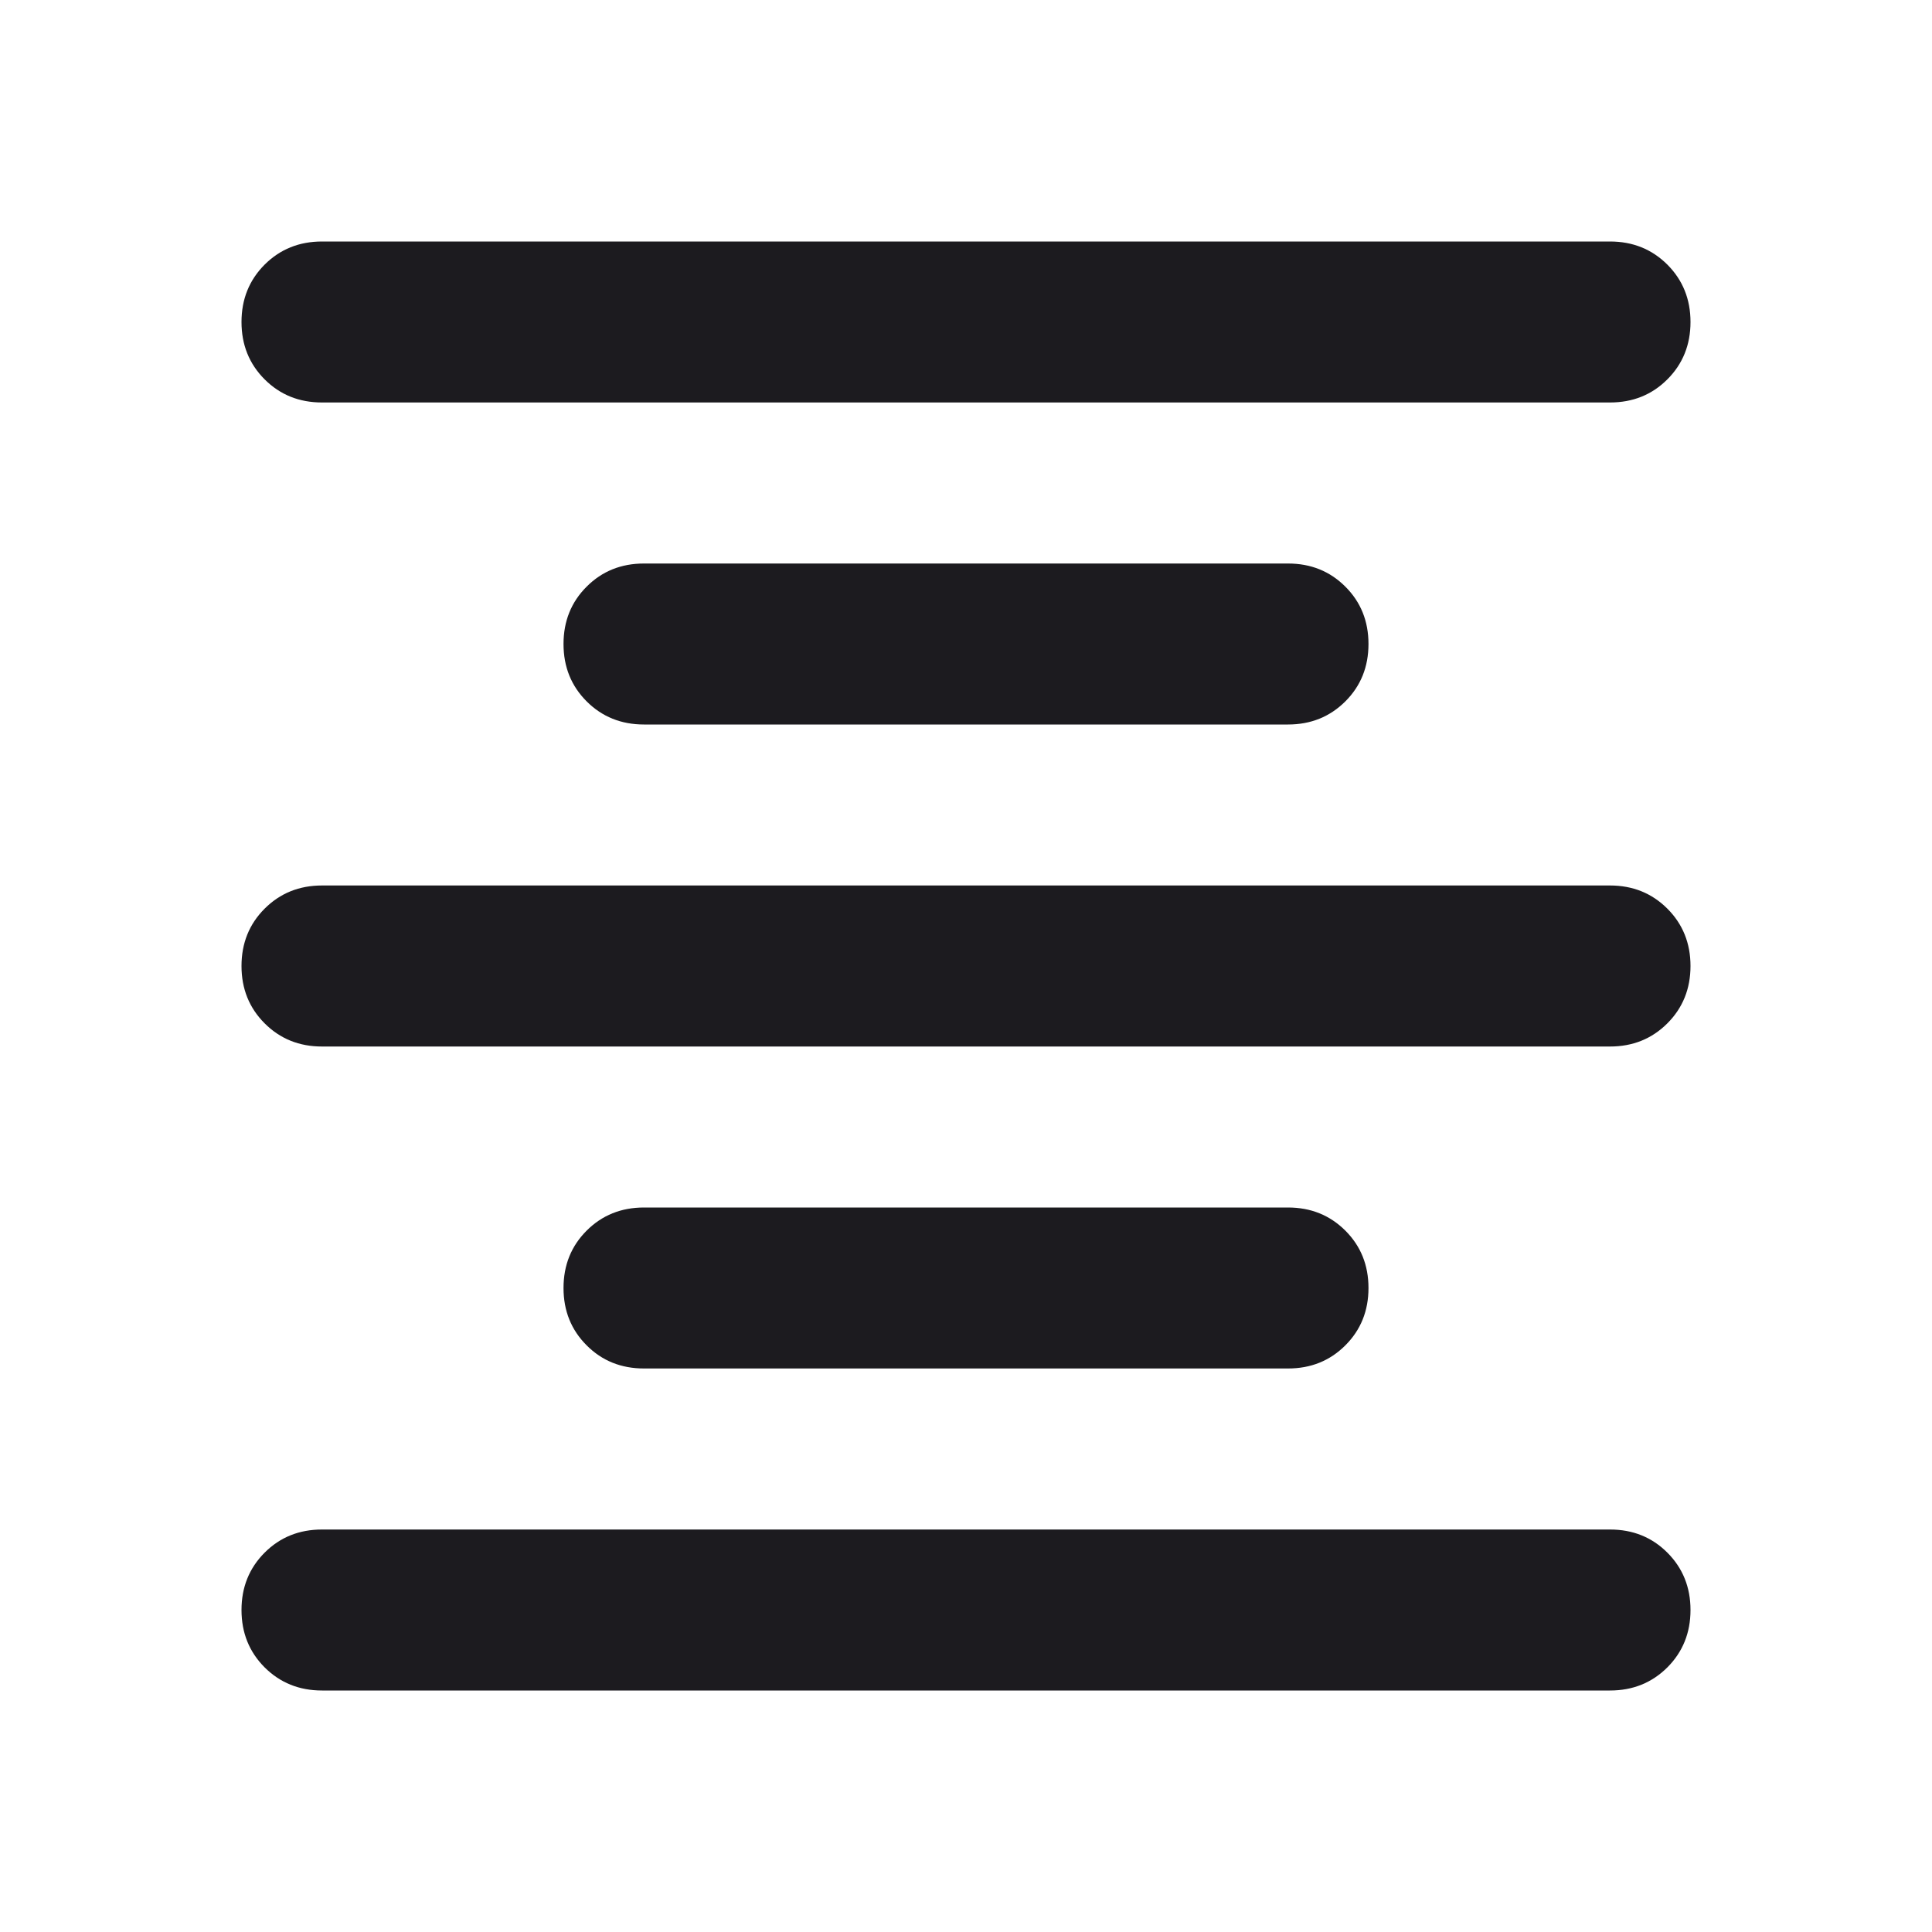
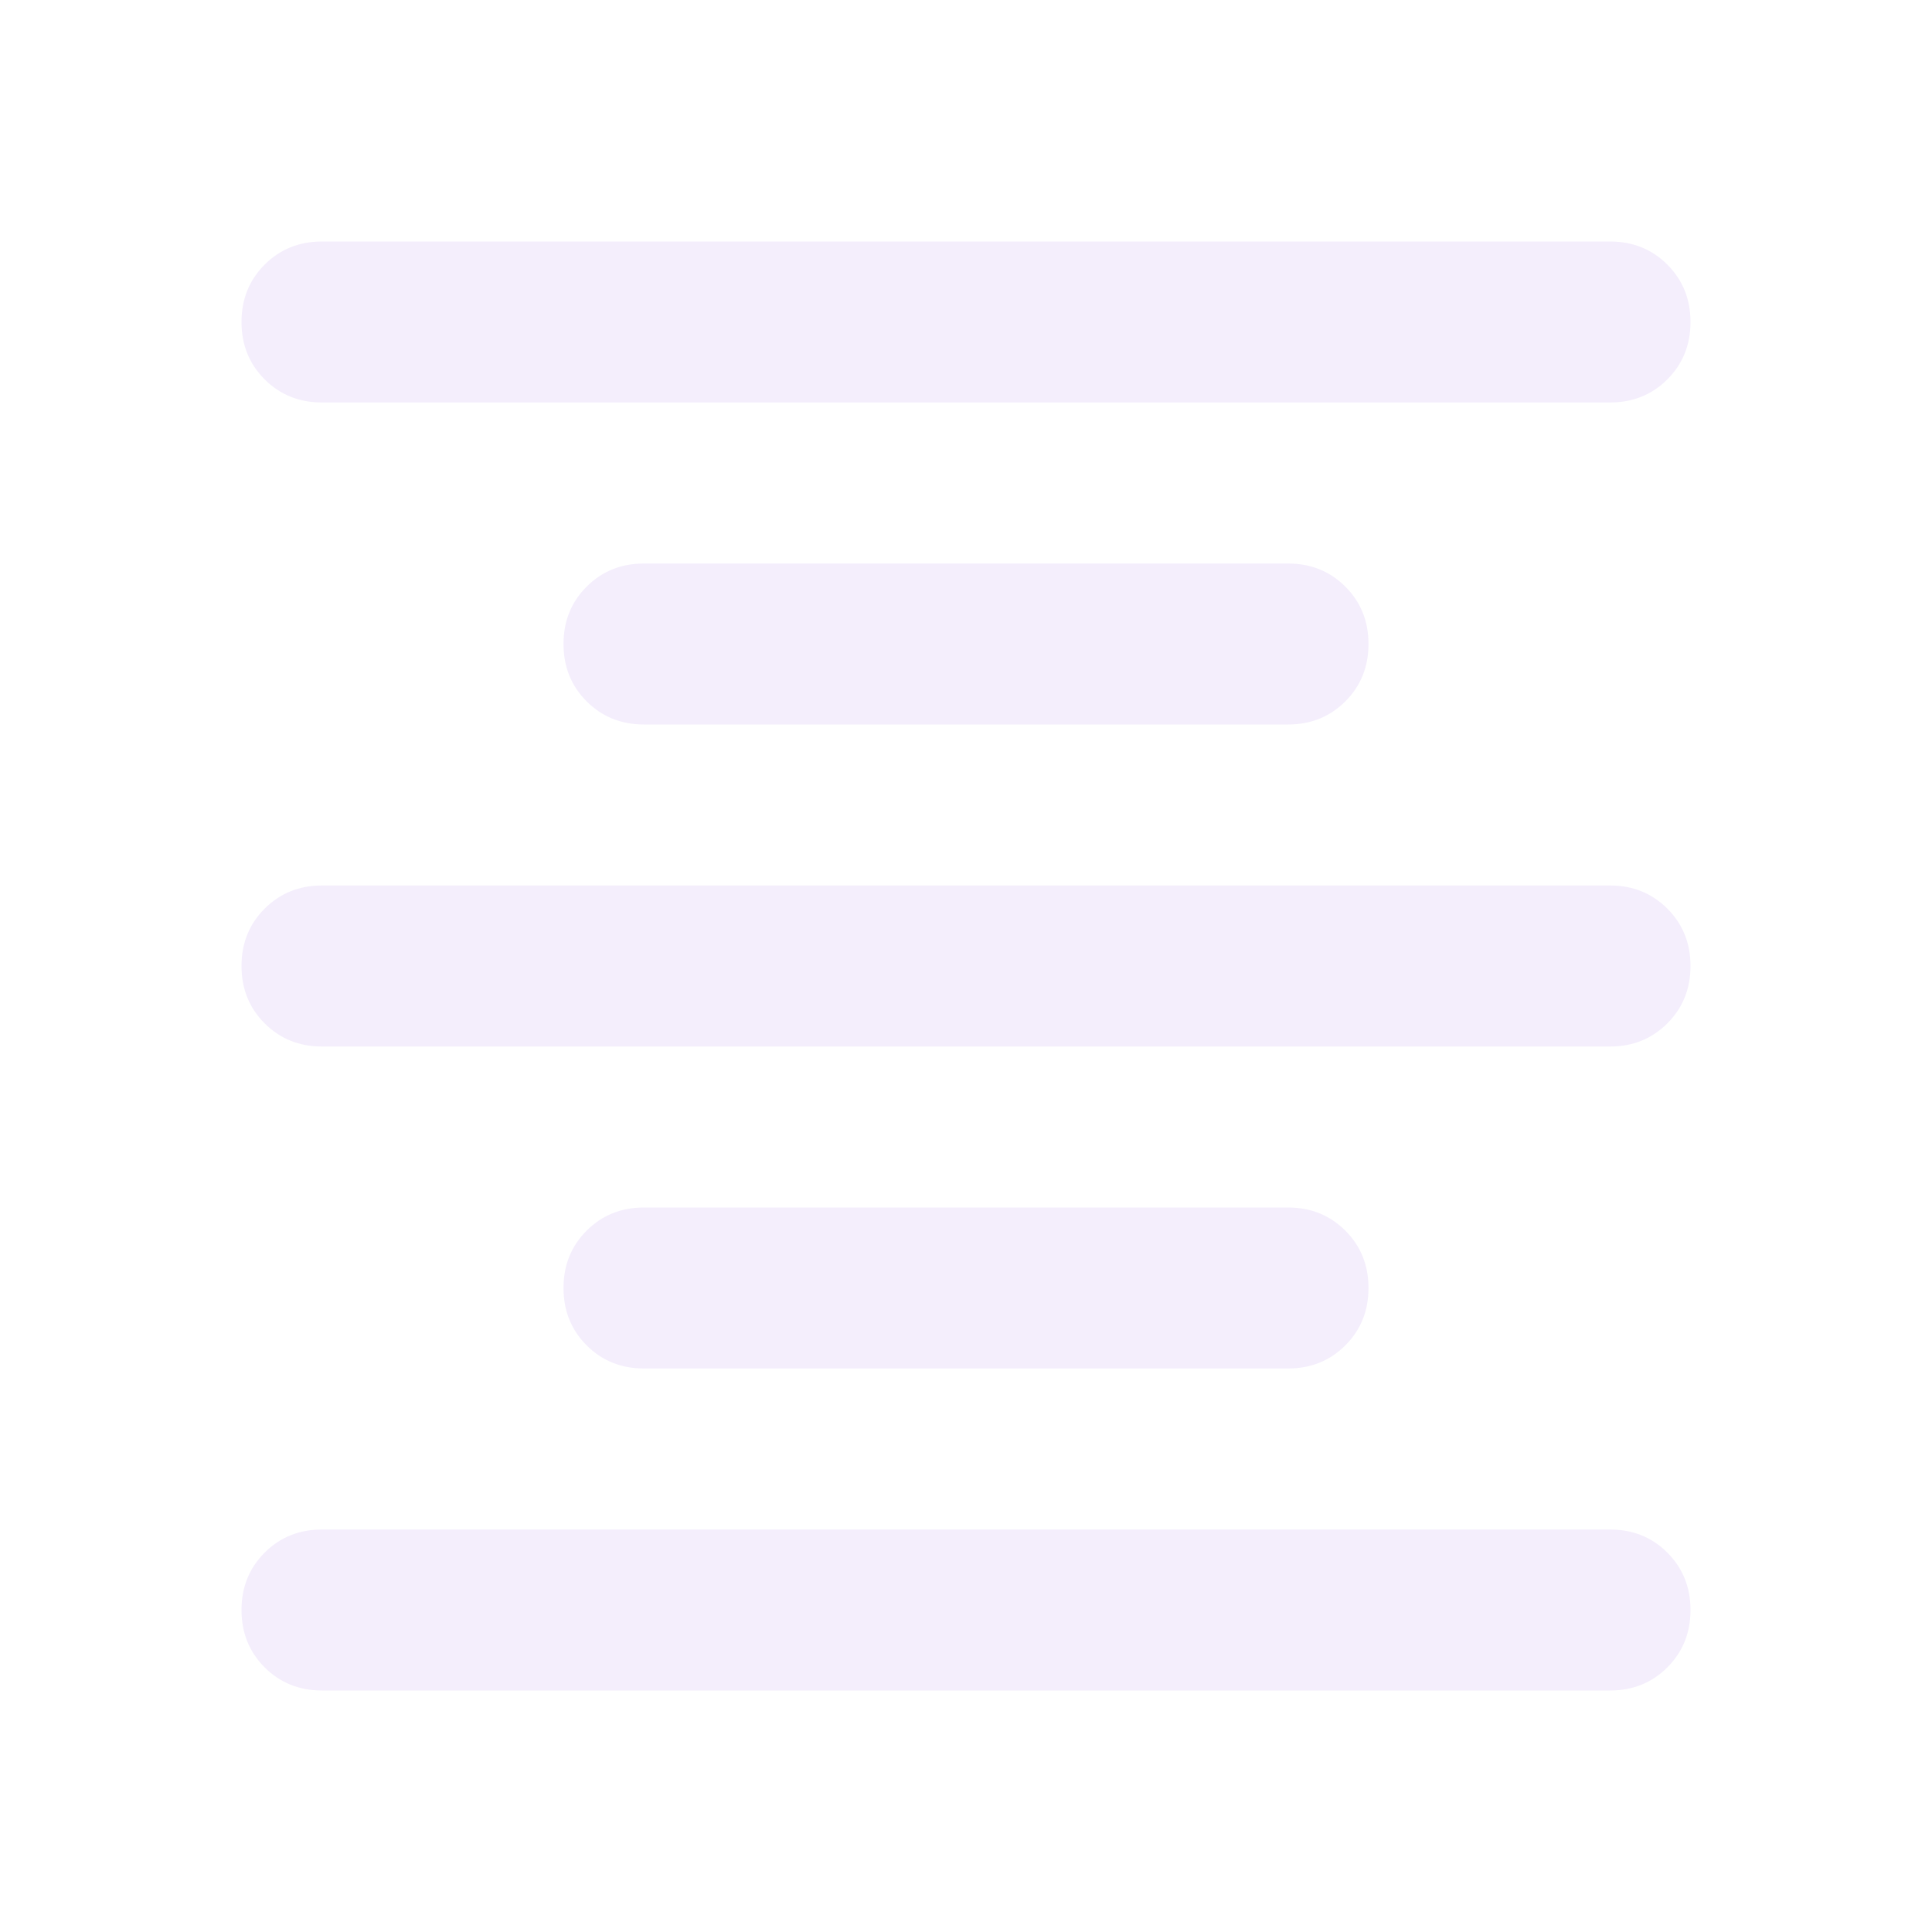
<svg xmlns="http://www.w3.org/2000/svg" width="34" height="34" viewBox="0 0 34 34" fill="none">
  <mask id="mask0_7_357" style="mask-type:alpha" maskUnits="userSpaceOnUse" x="0" y="0" width="34" height="34">
-     <rect width="34" height="34" fill="#D9D9D9" />
+     <rect width="34" height="34" fill="#F4EEFC" />
  </mask>
  <g mask="url(#mask0_7_357)">
-     <path d="M5.667 29.75C5.265 29.75 4.929 29.614 4.657 29.343C4.386 29.071 4.25 28.735 4.25 28.333C4.25 27.932 4.386 27.596 4.657 27.324C4.929 27.052 5.265 26.917 5.667 26.917H28.333C28.735 26.917 29.071 27.052 29.343 27.324C29.614 27.596 29.75 27.932 29.75 28.333C29.75 28.735 29.614 29.071 29.343 29.343C29.071 29.614 28.735 29.75 28.333 29.75H5.667ZM11.333 24.083C10.932 24.083 10.595 23.948 10.324 23.676C10.052 23.404 9.917 23.068 9.917 22.667C9.917 22.265 10.052 21.929 10.324 21.657C10.595 21.386 10.932 21.25 11.333 21.25H22.667C23.068 21.25 23.404 21.386 23.676 21.657C23.948 21.929 24.083 22.265 24.083 22.667C24.083 23.068 23.948 23.404 23.676 23.676C23.404 23.948 23.068 24.083 22.667 24.083H11.333ZM5.667 18.417C5.265 18.417 4.929 18.281 4.657 18.009C4.386 17.738 4.25 17.401 4.25 17C4.25 16.599 4.386 16.262 4.657 15.991C4.929 15.719 5.265 15.583 5.667 15.583H28.333C28.735 15.583 29.071 15.719 29.343 15.991C29.614 16.262 29.75 16.599 29.75 17C29.75 17.401 29.614 17.738 29.343 18.009C29.071 18.281 28.735 18.417 28.333 18.417H5.667ZM11.333 12.75C10.932 12.75 10.595 12.614 10.324 12.343C10.052 12.071 9.917 11.735 9.917 11.333C9.917 10.932 10.052 10.595 10.324 10.324C10.595 10.052 10.932 9.917 11.333 9.917H22.667C23.068 9.917 23.404 10.052 23.676 10.324C23.948 10.595 24.083 10.932 24.083 11.333C24.083 11.735 23.948 12.071 23.676 12.343C23.404 12.614 23.068 12.75 22.667 12.75H11.333ZM5.667 7.083C5.265 7.083 4.929 6.948 4.657 6.676C4.386 6.405 4.25 6.068 4.25 5.667C4.25 5.265 4.386 4.929 4.657 4.657C4.929 4.386 5.265 4.25 5.667 4.25H28.333C28.735 4.25 29.071 4.386 29.343 4.657C29.614 4.929 29.75 5.265 29.75 5.667C29.75 6.068 29.614 6.405 29.343 6.676C29.071 6.948 28.735 7.083 28.333 7.083H5.667Z" fill="#1C1B1F" />
+     <path d="M5.667 29.75C5.265 29.75 4.929 29.614 4.657 29.343C4.386 29.071 4.25 28.735 4.25 28.333C4.25 27.932 4.386 27.596 4.657 27.324C4.929 27.052 5.265 26.917 5.667 26.917H28.333C28.735 26.917 29.071 27.052 29.343 27.324C29.614 27.596 29.75 27.932 29.75 28.333C29.75 28.735 29.614 29.071 29.343 29.343C29.071 29.614 28.735 29.75 28.333 29.75H5.667ZM11.333 24.083C10.932 24.083 10.595 23.948 10.324 23.676C10.052 23.404 9.917 23.068 9.917 22.667C9.917 22.265 10.052 21.929 10.324 21.657C10.595 21.386 10.932 21.25 11.333 21.25H22.667C23.068 21.25 23.404 21.386 23.676 21.657C23.948 21.929 24.083 22.265 24.083 22.667C24.083 23.068 23.948 23.404 23.676 23.676C23.404 23.948 23.068 24.083 22.667 24.083H11.333ZM5.667 18.417C5.265 18.417 4.929 18.281 4.657 18.009C4.386 17.738 4.25 17.401 4.25 17C4.25 16.599 4.386 16.262 4.657 15.991C4.929 15.719 5.265 15.583 5.667 15.583H28.333C28.735 15.583 29.071 15.719 29.343 15.991C29.614 16.262 29.75 16.599 29.75 17C29.75 17.401 29.614 17.738 29.343 18.009C29.071 18.281 28.735 18.417 28.333 18.417H5.667ZM11.333 12.75C10.932 12.75 10.595 12.614 10.324 12.343C10.052 12.071 9.917 11.735 9.917 11.333C9.917 10.932 10.052 10.595 10.324 10.324C10.595 10.052 10.932 9.917 11.333 9.917H22.667C23.068 9.917 23.404 10.052 23.676 10.324C23.948 10.595 24.083 10.932 24.083 11.333C24.083 11.735 23.948 12.071 23.676 12.343C23.404 12.614 23.068 12.75 22.667 12.75H11.333ZM5.667 7.083C5.265 7.083 4.929 6.948 4.657 6.676C4.386 6.405 4.25 6.068 4.25 5.667C4.25 5.265 4.386 4.929 4.657 4.657C4.929 4.386 5.265 4.25 5.667 4.25H28.333C28.735 4.25 29.071 4.386 29.343 4.657C29.614 4.929 29.75 5.265 29.75 5.667C29.75 6.068 29.614 6.405 29.343 6.676C29.071 6.948 28.735 7.083 28.333 7.083H5.667Z" fill="#F4EEFC" />
  </g>
</svg>
